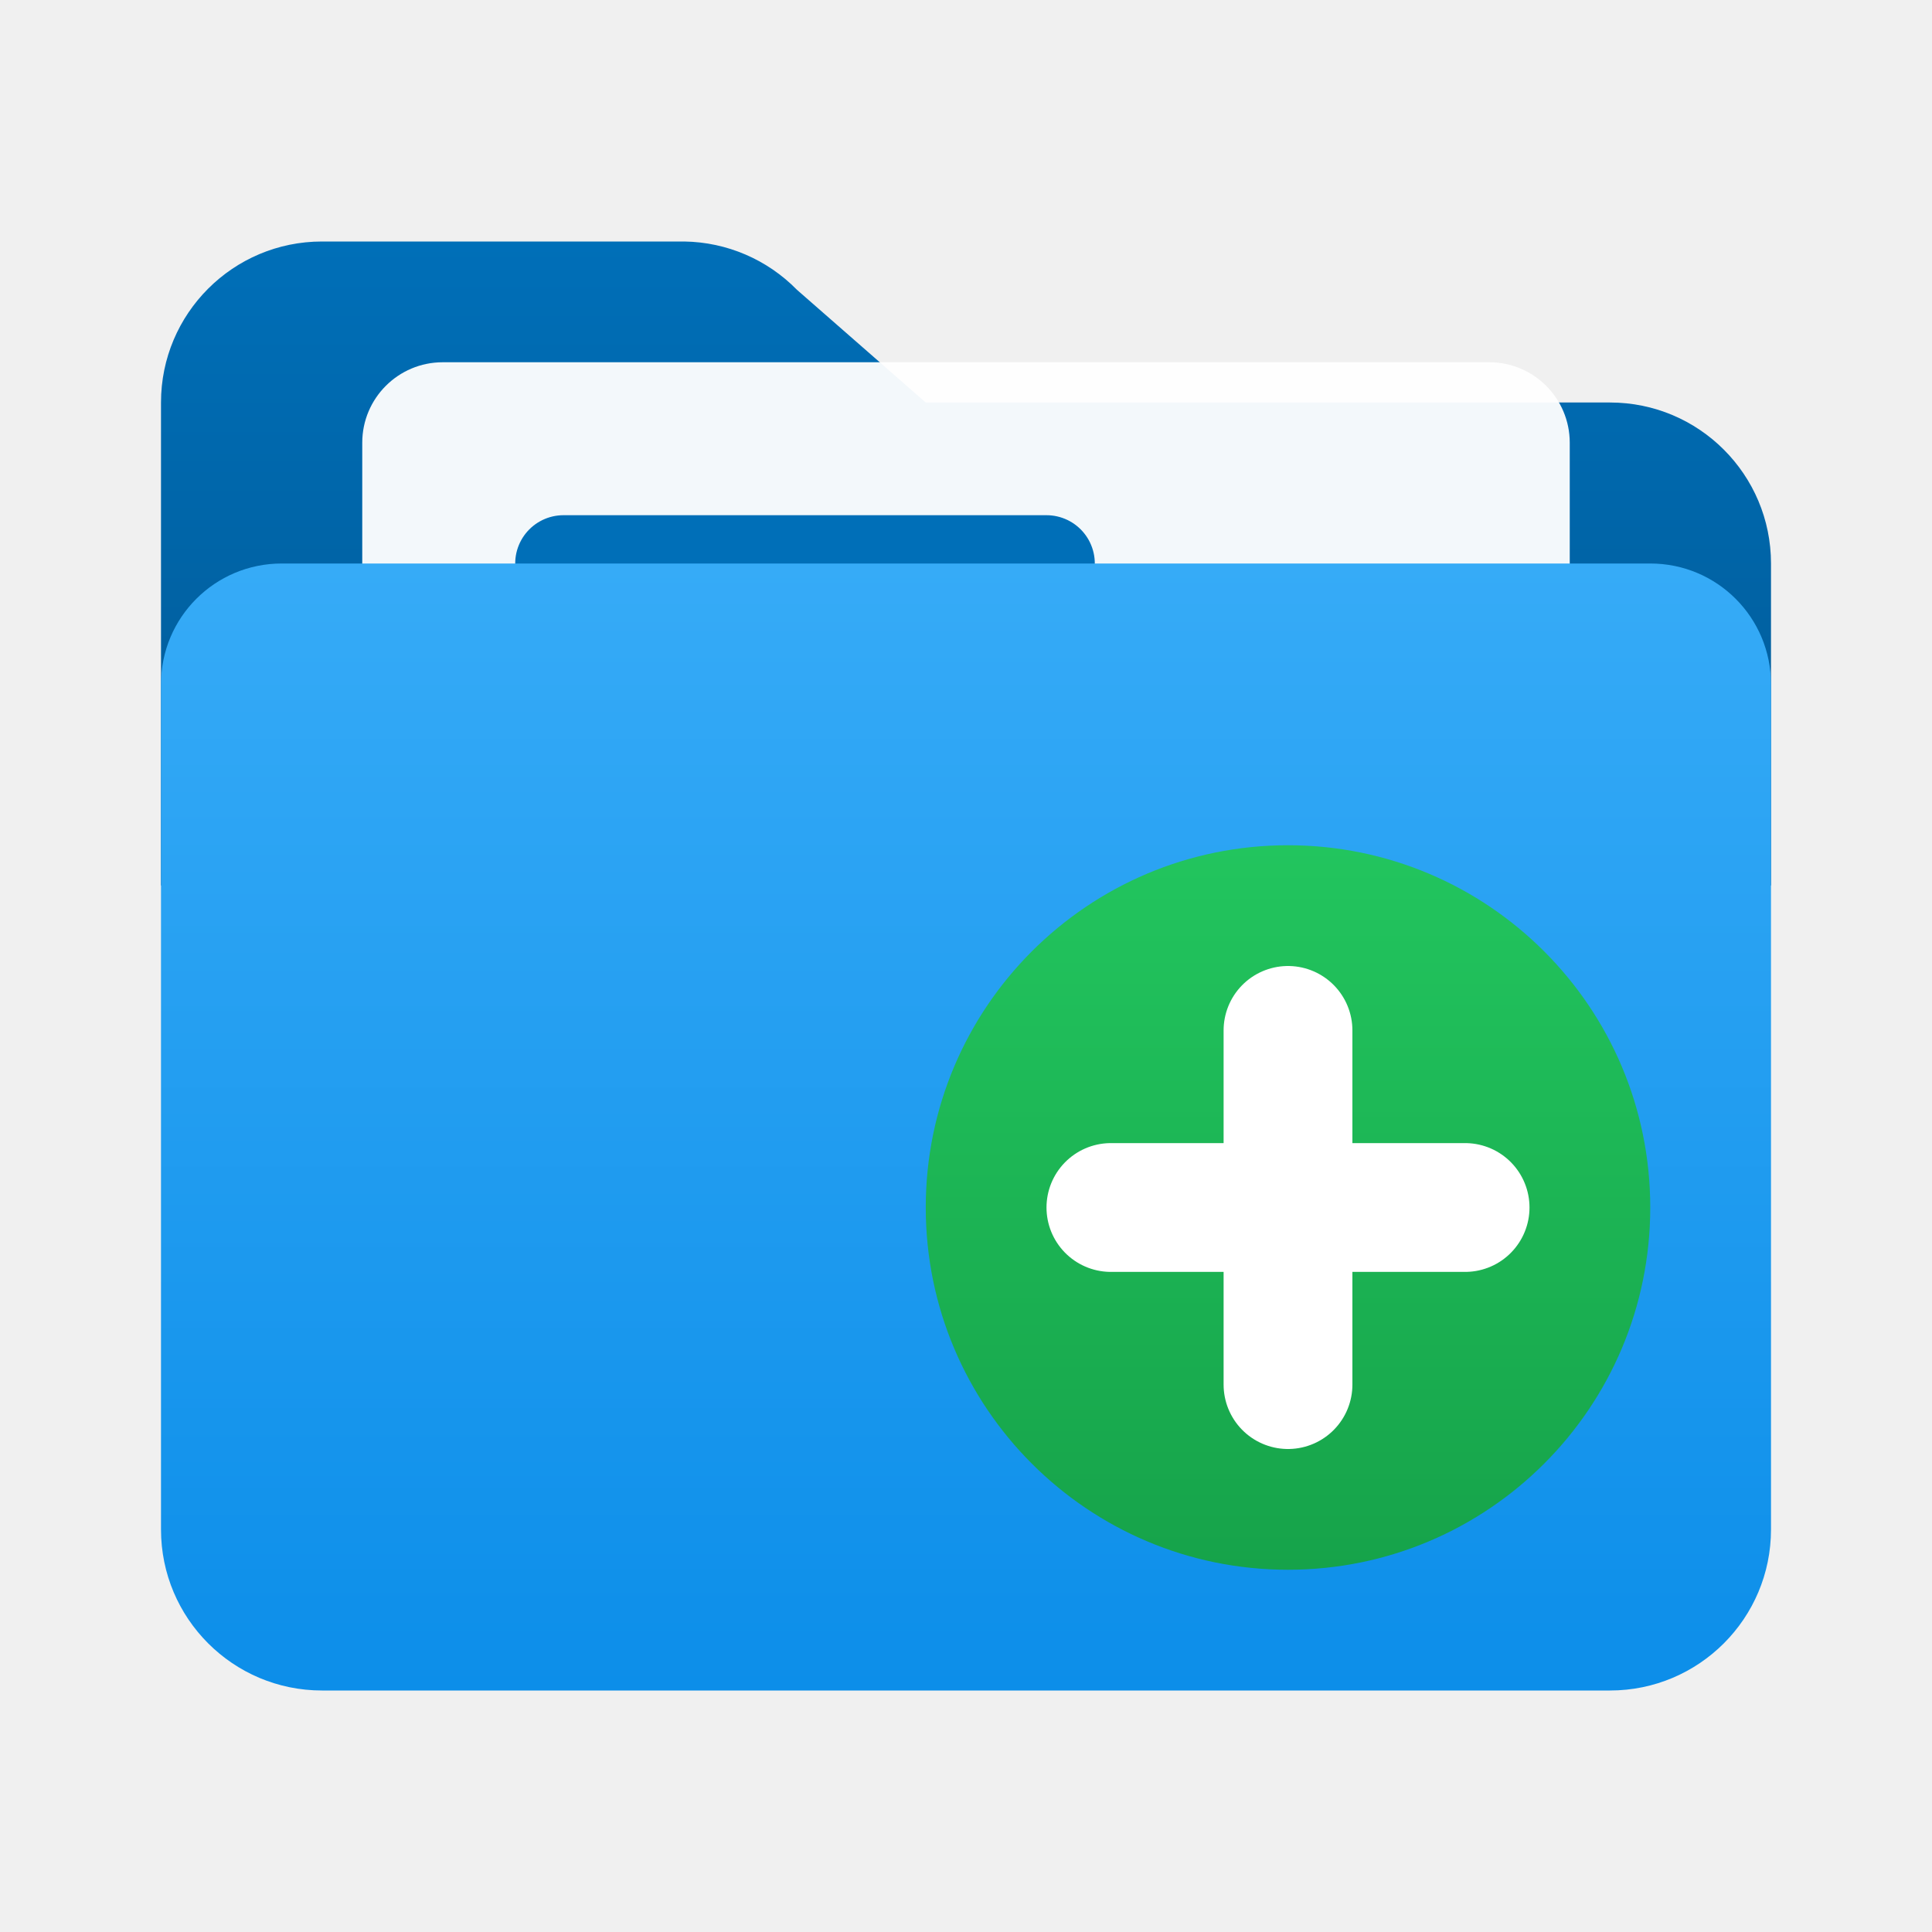
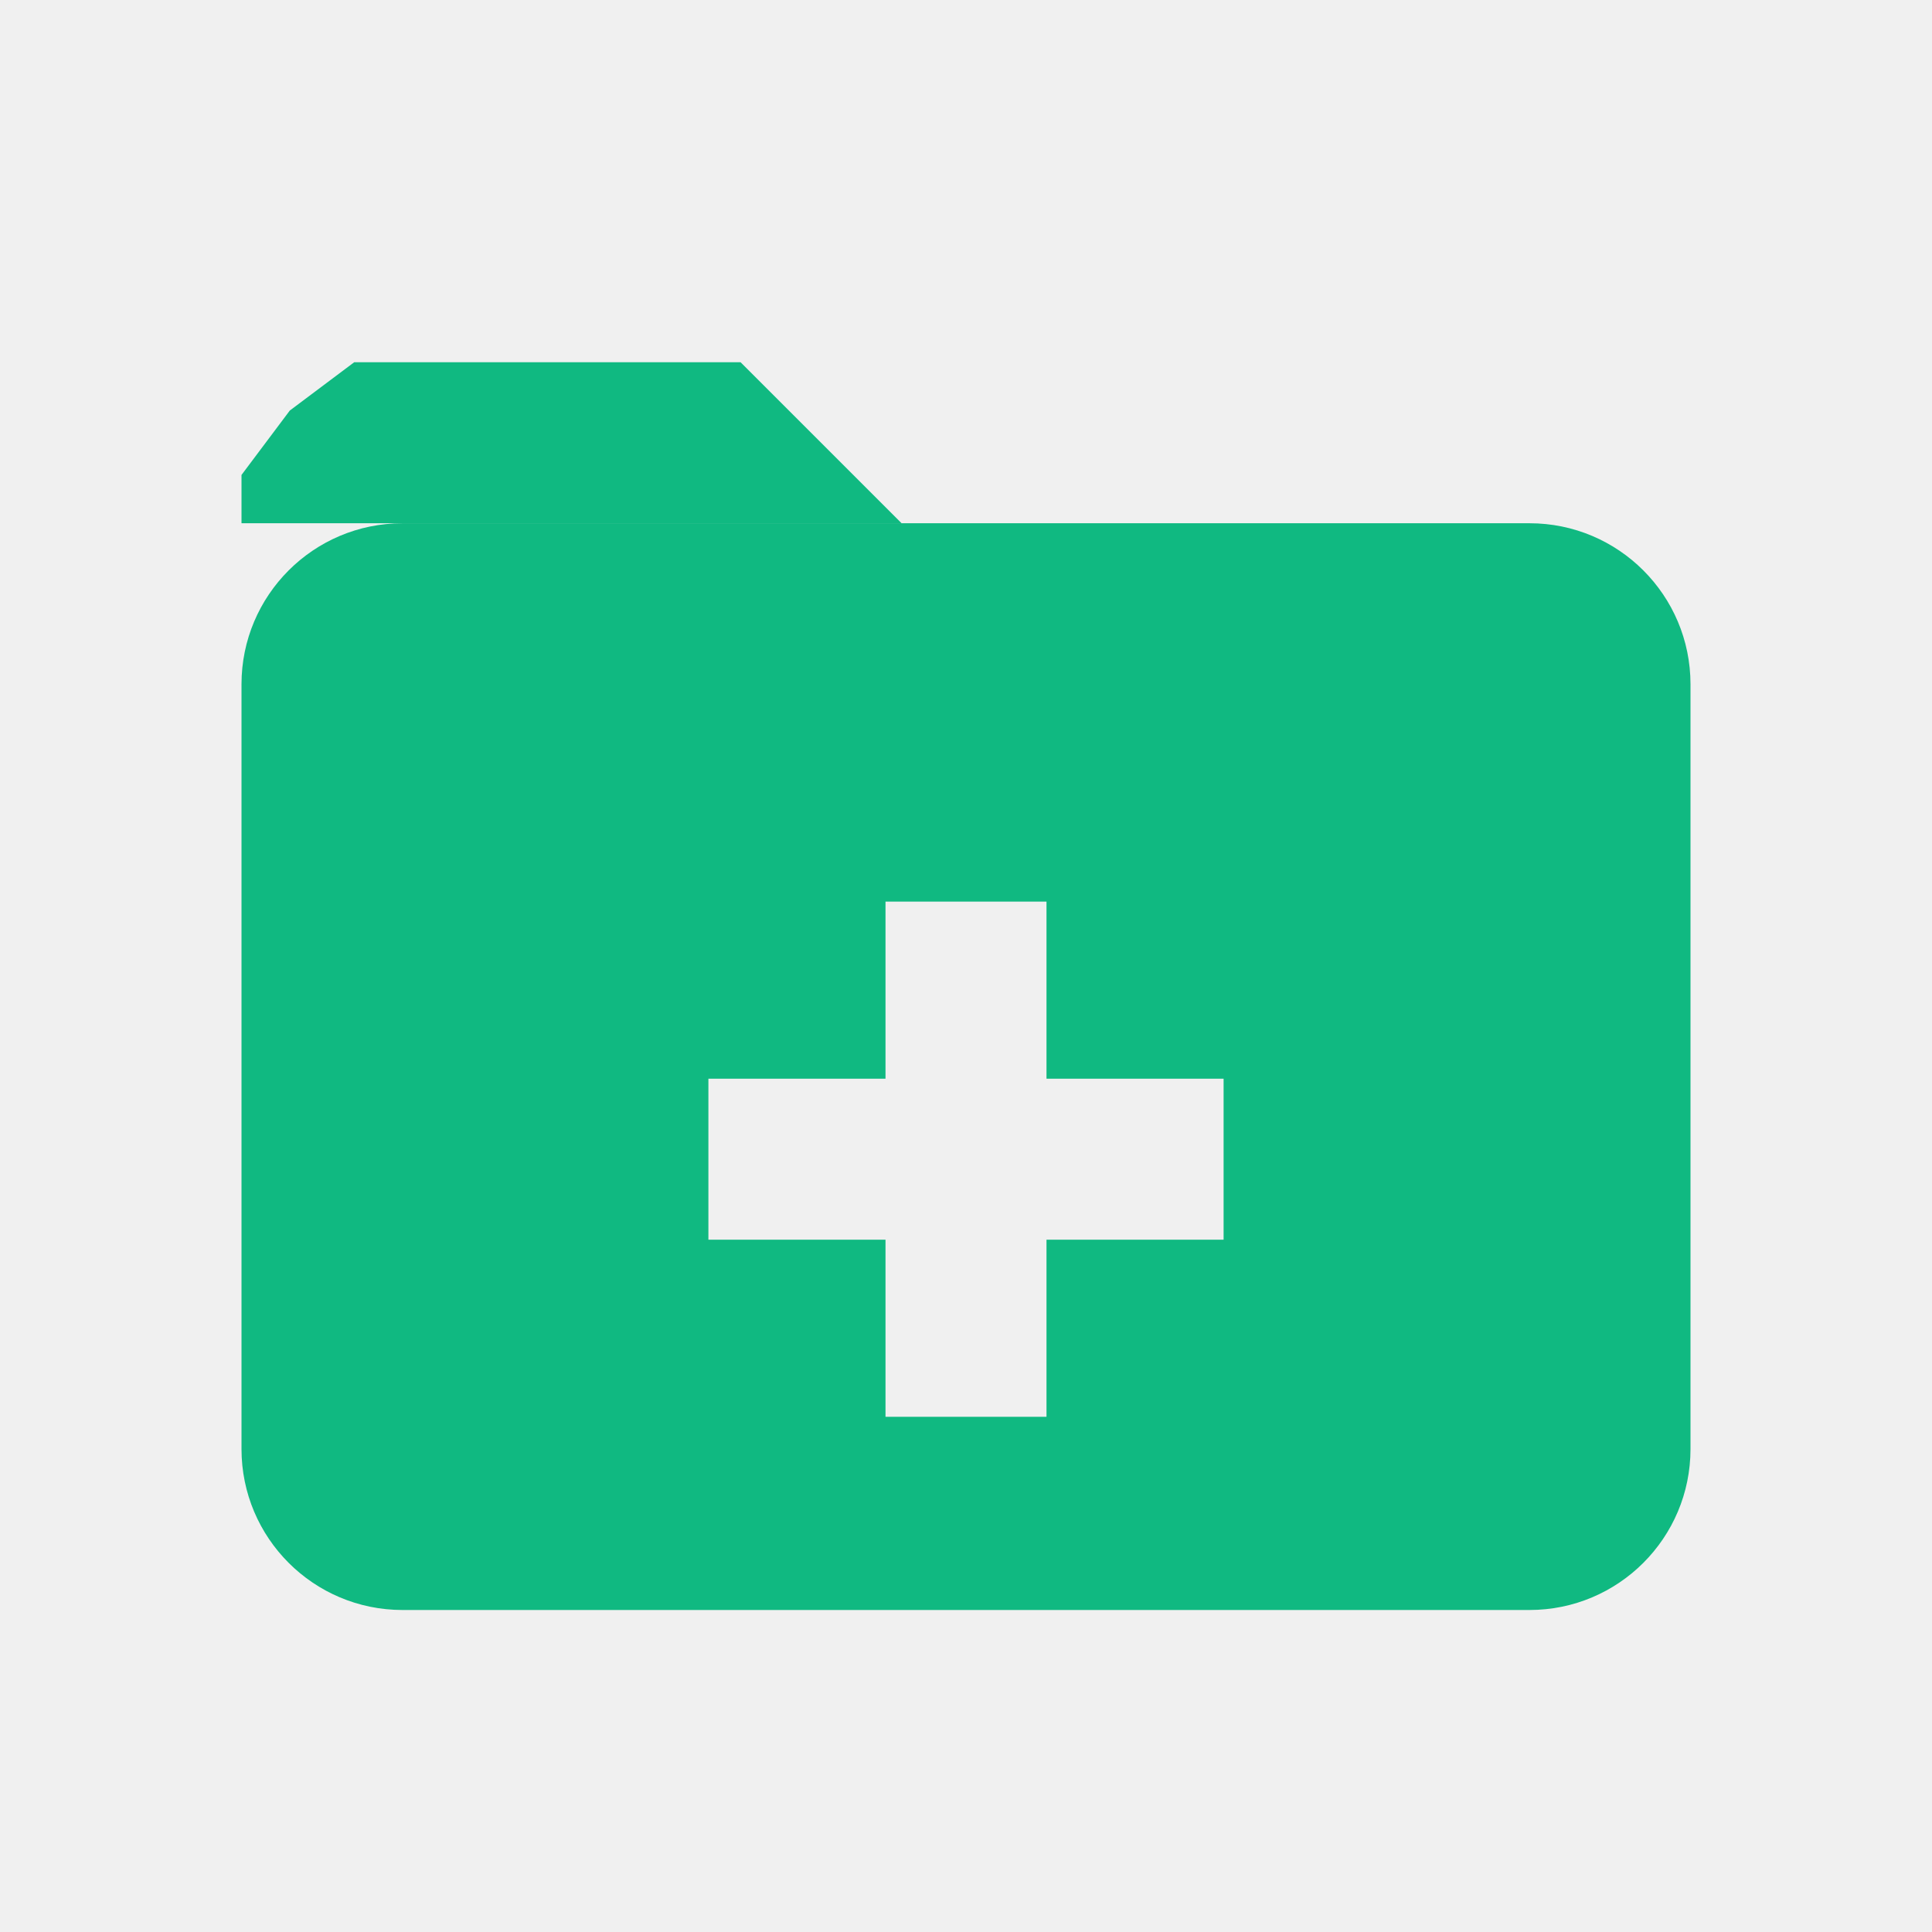
<svg xmlns="http://www.w3.org/2000/svg" viewBox="0 0 24 24" width="24" height="24">
  <defs>
-     <linearGradient id="folderBack" x1="0%" y1="0%" x2="0%" y2="100%">
-       <stop offset="0%" stop-color="#006fb8" />
-       <stop offset="100%" stop-color="#015995" />
-     </linearGradient>
-     <linearGradient id="folderFront" x1="0%" y1="0%" x2="0%" y2="100%">
-       <stop offset="0%" stop-color="#36abf7" />
-       <stop offset="100%" stop-color="#0c8ee9" />
-     </linearGradient>
-     <linearGradient id="badgeGrad" x1="0%" y1="0%" x2="0%" y2="100%">
-       <stop offset="0%" stop-color="#22c55e" />
-       <stop offset="100%" stop-color="#16a34a" />
-     </linearGradient>
+     <mask id="g" maskUnits="userSpaceOnUse" x="0" y="0" width="24" height="24">
+       <rect width="24" height="24" fill="#000000" />
+       <rect x="3" y="6.5" width="18" height="13.5" rx="2" fill="#ffffff" />
+       <path d="M3 6.5L3 5.9L3.6 5.1L4.4 4.5L9.2 4.5L11.2 6.5Z" fill="#ffffff" />
+       <rect x="11" y="11.2" width="2" height="6.4" fill="#000000" />
+       <rect x="8.8" y="13.4" width="6.4" height="2" fill="#000000" />
+     </mask>
  </defs>
-   <path d="M2 5a2 2 0 0 1 2-2h4.5a2 2 0 0 1 1.4.6L11.5 5H20a2 2 0 0 1 2 2v4H2V5z" fill="url(#folderBack)" />
-   <rect x="4.5" y="4.5" width="15" height="7" rx="1" fill="#ffffff" opacity="0.95" />
-   <line x1="7" y1="7" x2="13" y2="7" stroke="#006fb8" stroke-width="1.2" stroke-linecap="round" />
-   <line x1="7" y1="9" x2="11" y2="9" stroke="#94a3b8" stroke-width="1" stroke-linecap="round" />
-   <path d="M2 8.5C2 7.67 2.67 7 3.5 7h17c.83 0 1.5.67 1.5 1.5v10.5a2 2 0 0 1-2 2H4a2 2 0 0 1-2-2V8.5z" fill="url(#folderFront)" />
-   <circle cx="16" cy="15" r="4.5" fill="url(#badgeGrad)" />
-   <path d="M16 12.8v4.4M13.8 15h4.4" stroke="#ffffff" stroke-width="1.6" stroke-linecap="round" />
+   <rect width="24" height="24" fill="#10b981" mask="url(#g)" />
</svg>
